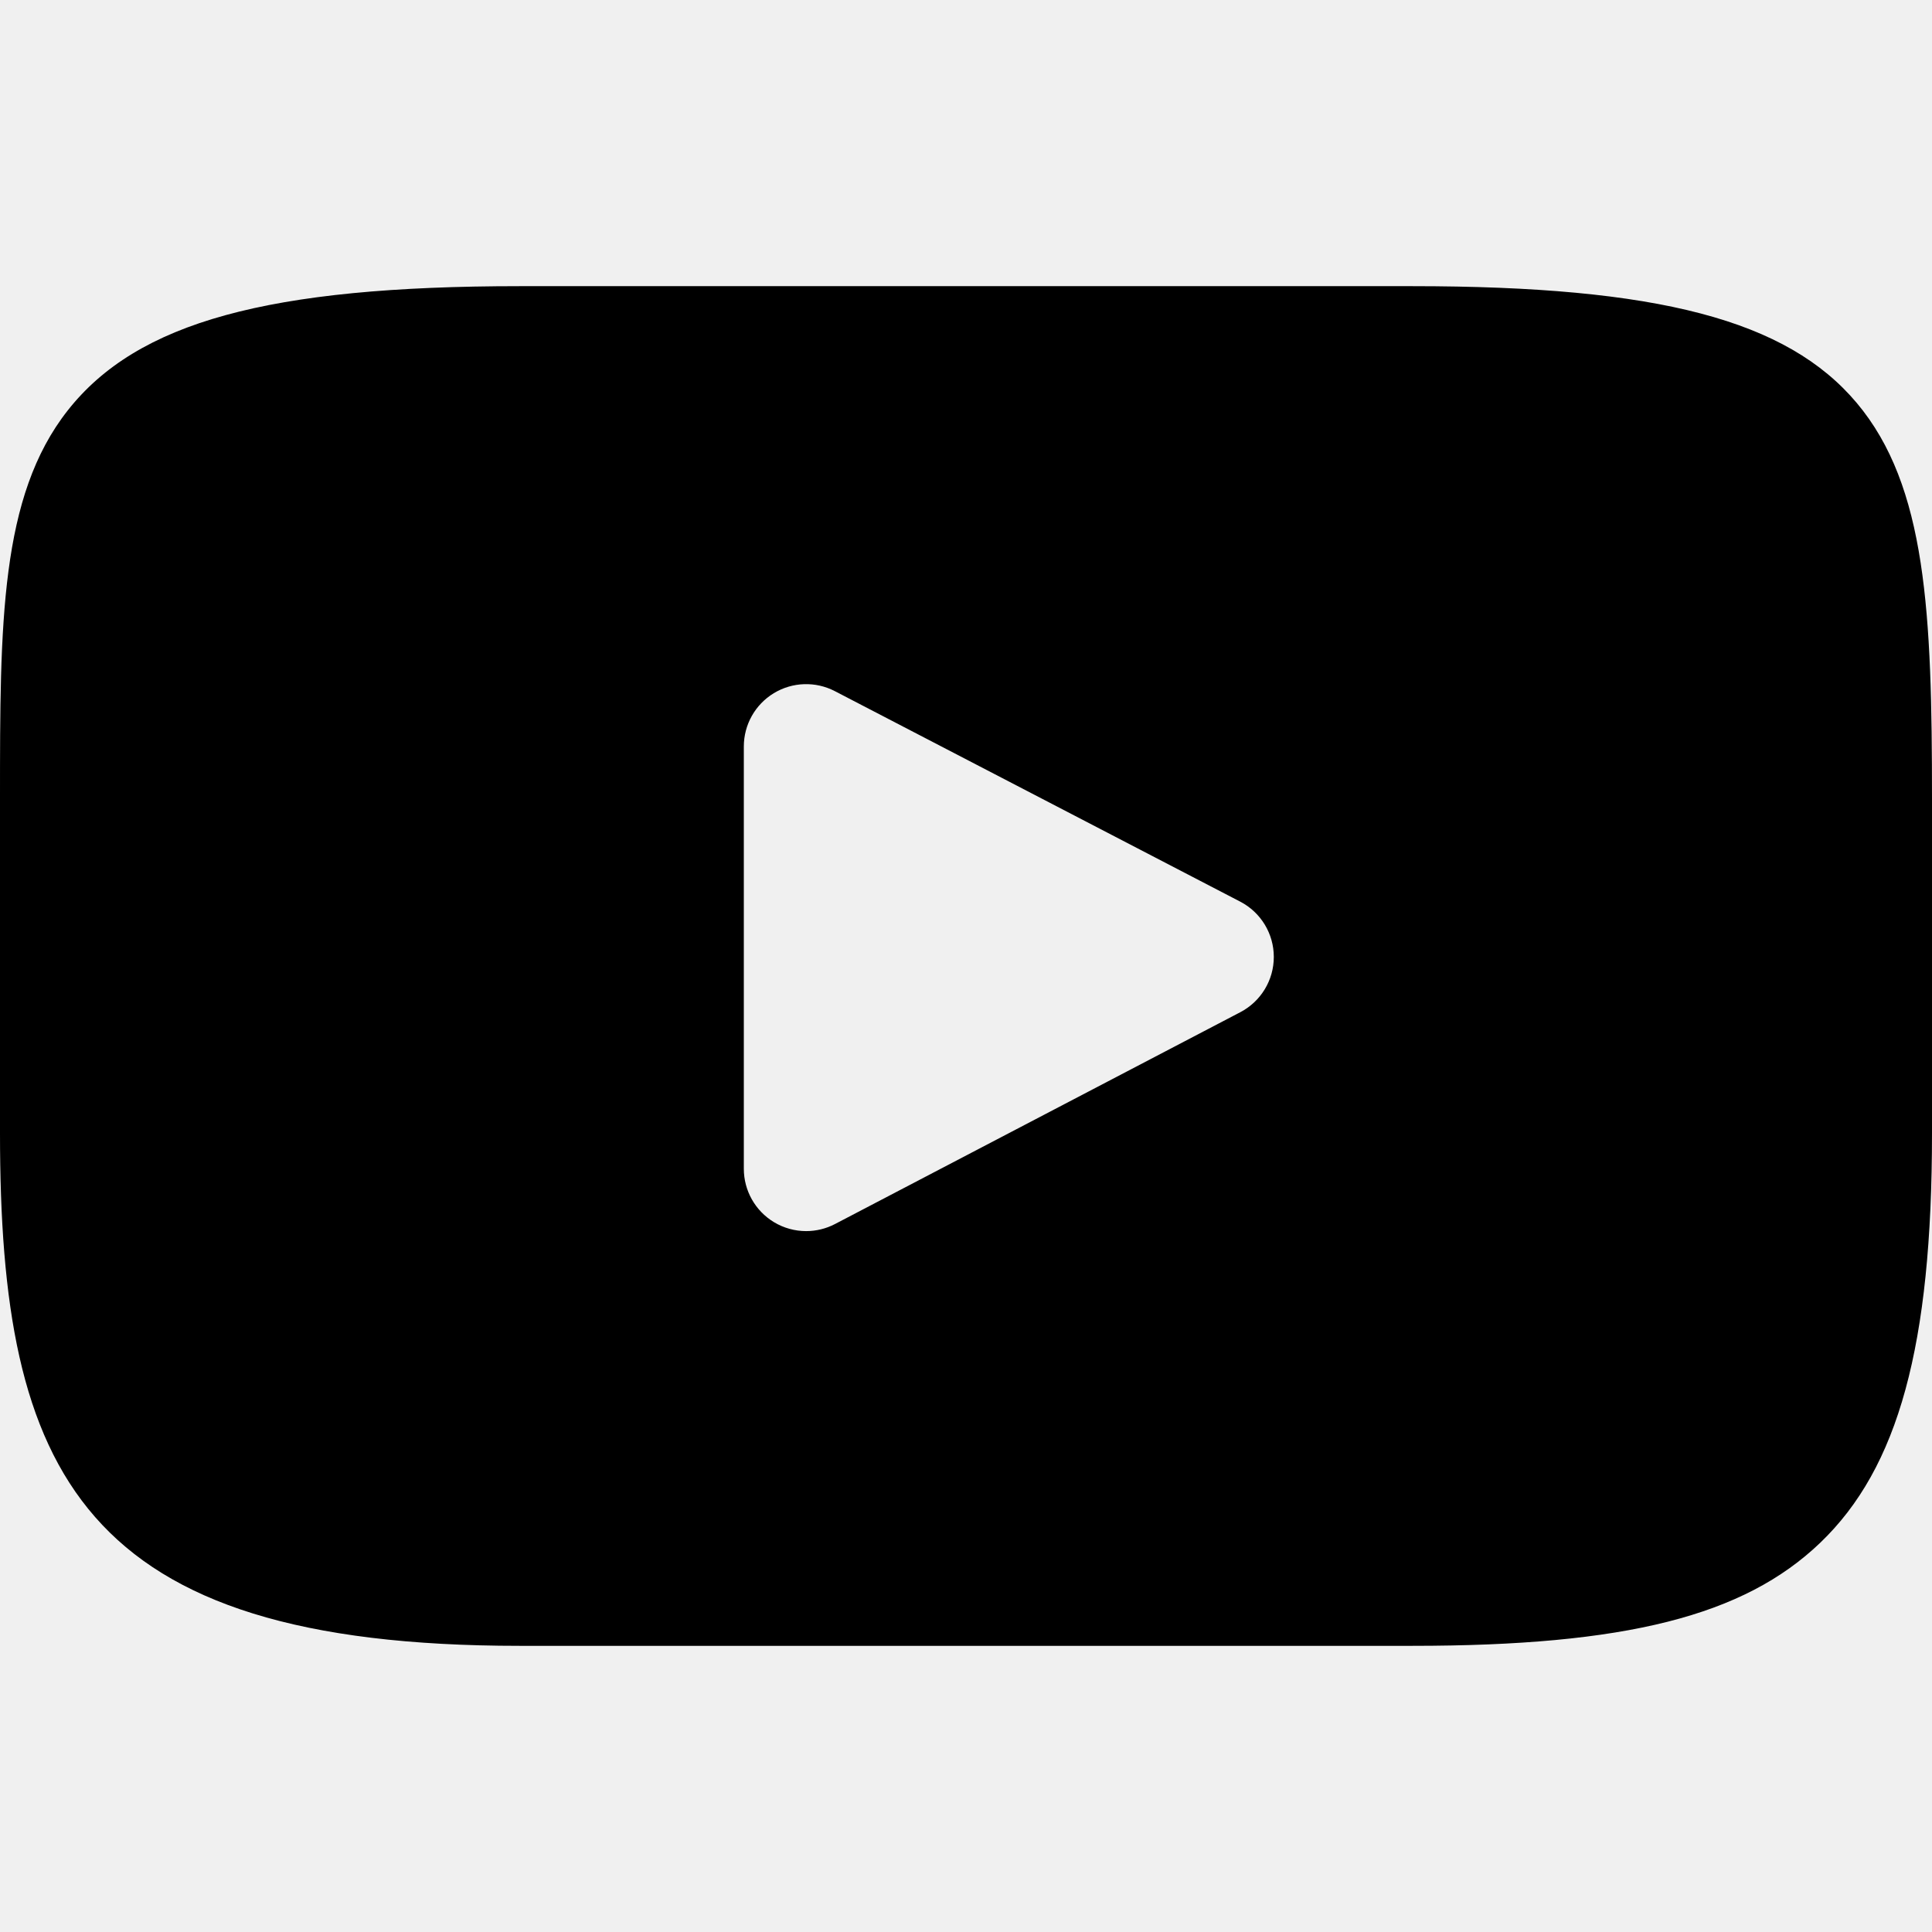
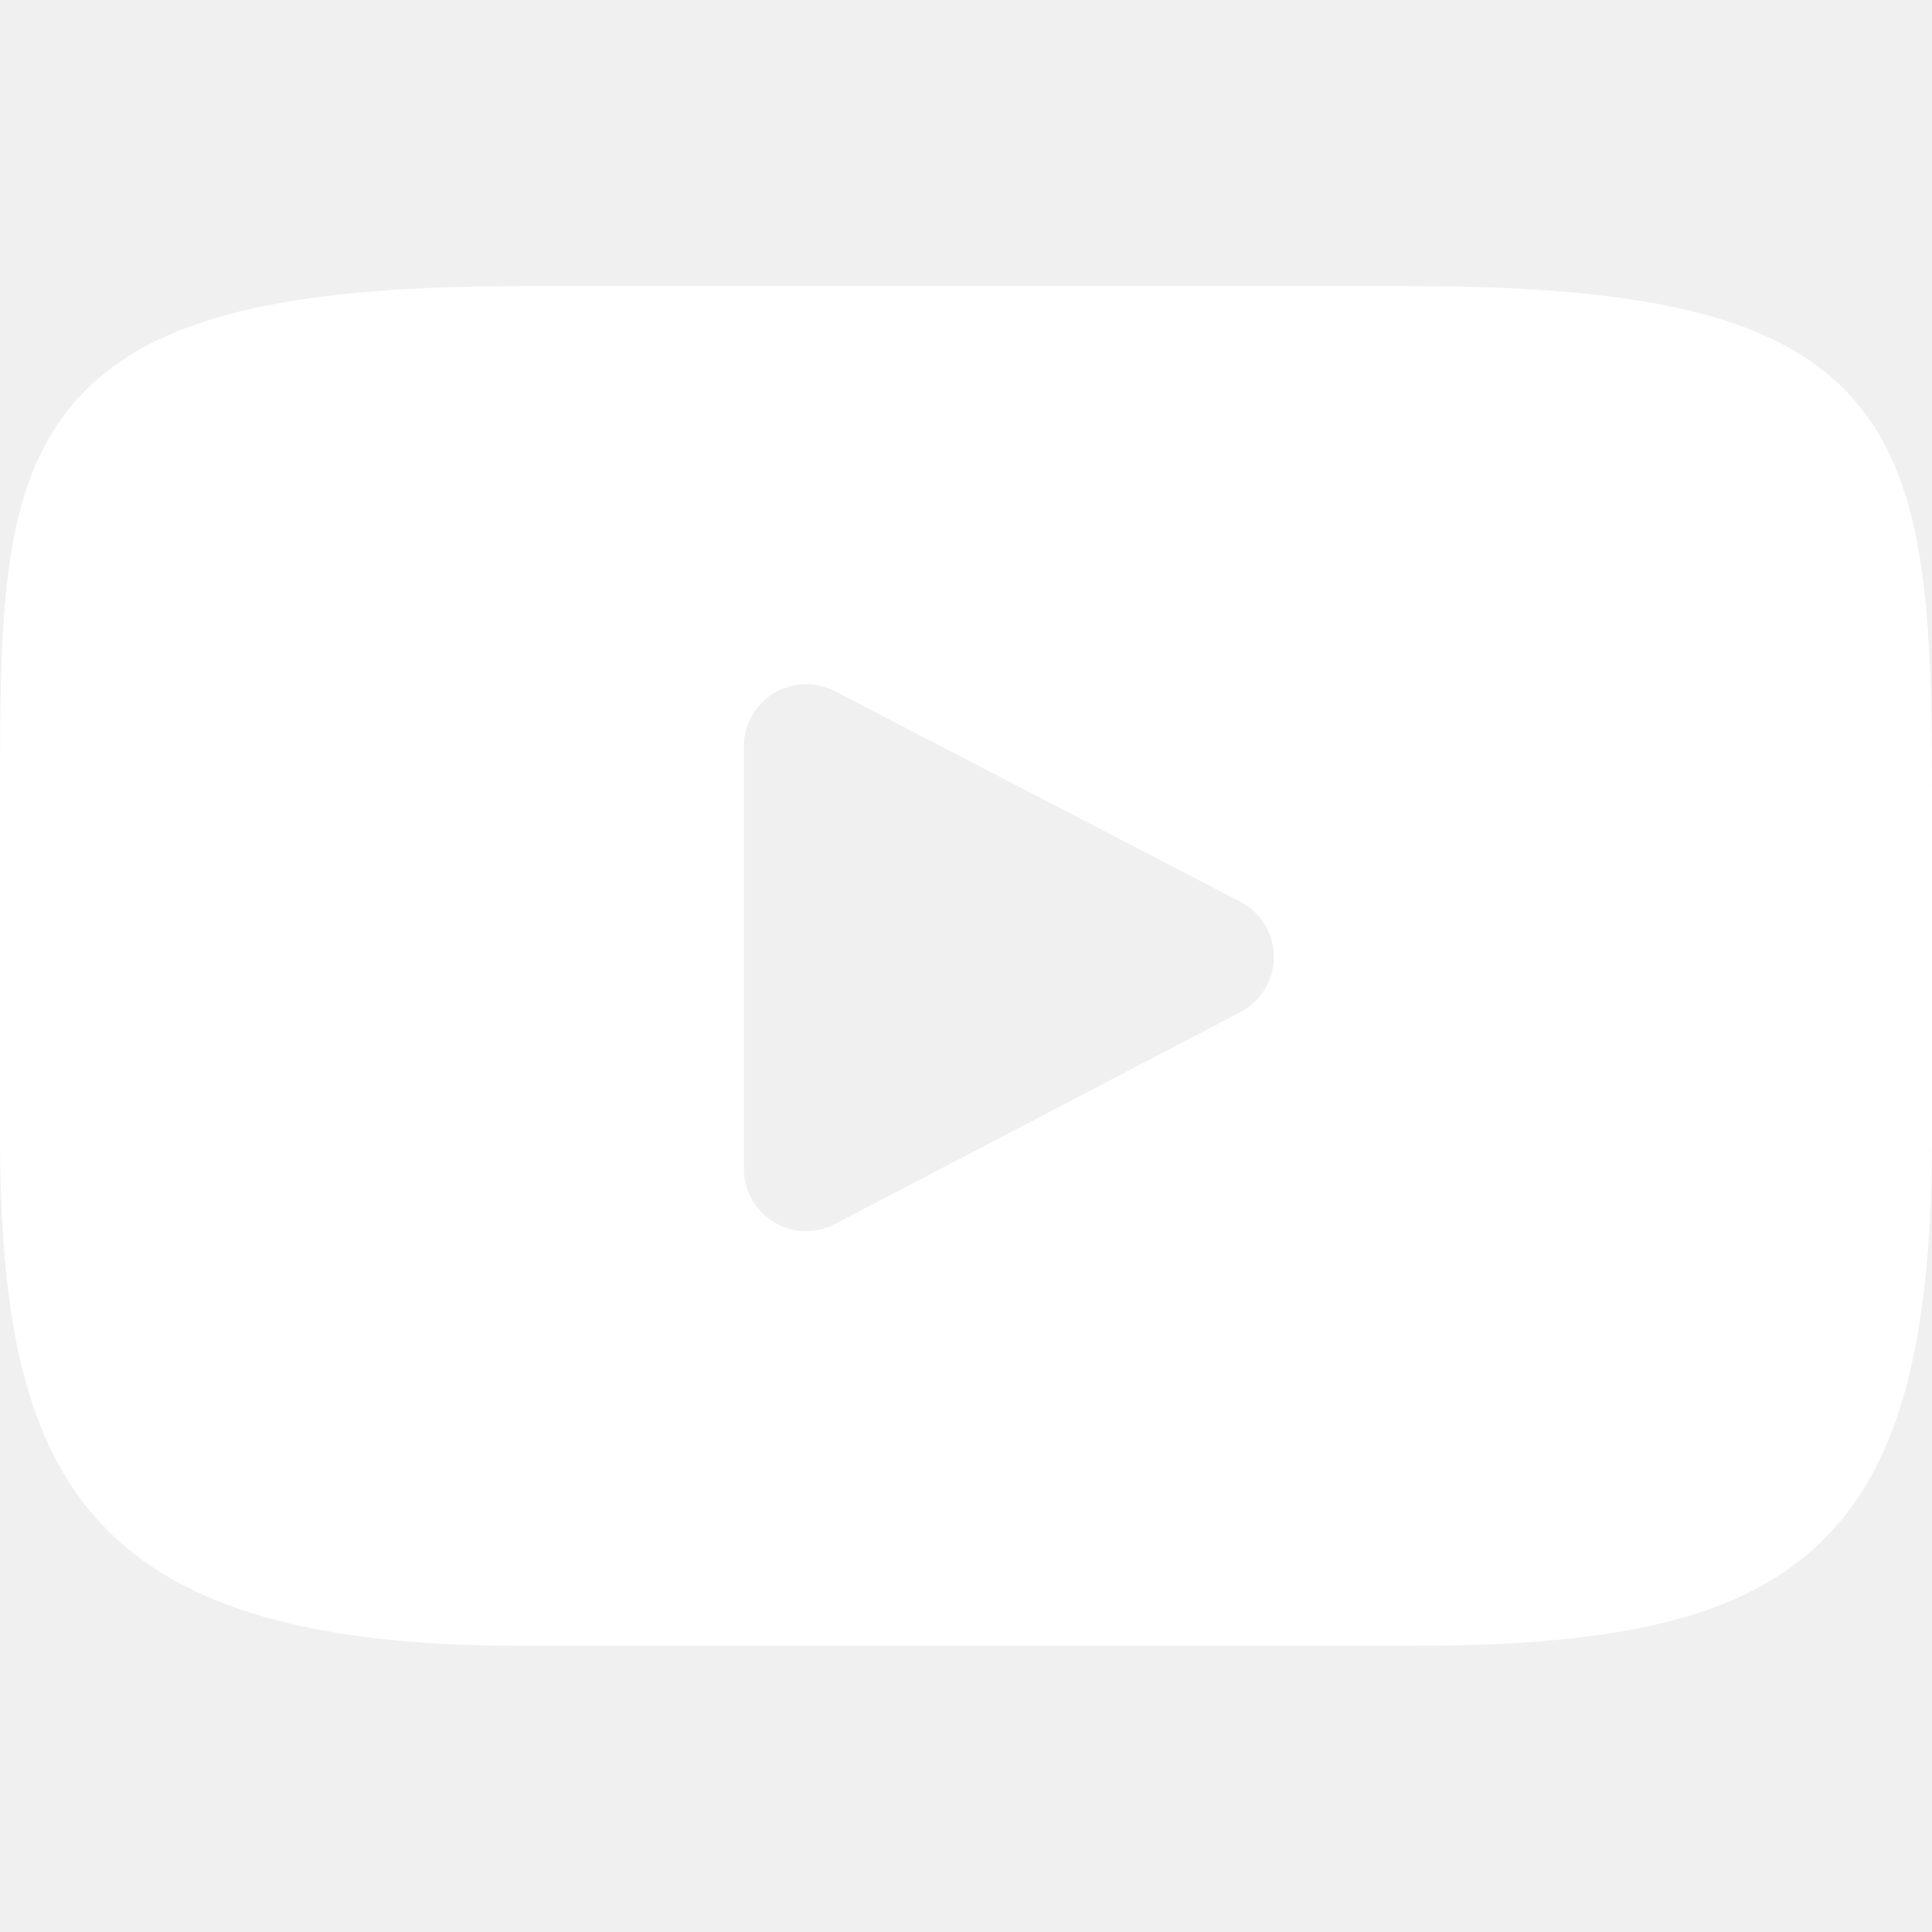
<svg xmlns="http://www.w3.org/2000/svg" version="1.1" id="Layer_1" x="0px" y="0px" height="24" width="24" viewBox="0 0 310 310" style="enable-background:new 0 0 310 310;" xml:space="preserve">
  <g id="XMLID_822_">
-     <path id="XMLID_823_" d="M297.917,64.645c-11.19-13.302-31.85-18.728-71.306-18.728H83.386c-40.359,0-61.369,5.776-72.517,19.938   C0,79.663,0,100.008,0,128.166v53.669c0,54.551,12.896,82.248,83.386,82.248h143.226c34.216,0,53.176-4.788,65.442-16.527   C304.633,235.518,310,215.863,310,181.835v-53.669C310,98.471,309.159,78.006,297.917,64.645z M199.021,162.41l-65.038,33.991   c-1.454,0.76-3.044,1.137-4.632,1.137c-1.798,0-3.592-0.484-5.181-1.446c-2.992-1.813-4.819-5.056-4.819-8.554v-67.764   c0-3.492,1.822-6.732,4.808-8.546c2.987-1.814,6.702-1.938,9.801-0.328l65.038,33.772c3.309,1.718,5.387,5.134,5.392,8.861   C204.394,157.263,202.325,160.684,199.021,162.41z" />
+     <path fill="#ffffff" id="XMLID_823_" d="M297.917,64.645c-11.19-13.302-31.85-18.728-71.306-18.728H83.386c-40.359,0-61.369,5.776-72.517,19.938   C0,79.663,0,100.008,0,128.166v53.669c0,54.551,12.896,82.248,83.386,82.248h143.226c34.216,0,53.176-4.788,65.442-16.527   C304.633,235.518,310,215.863,310,181.835v-53.669C310,98.471,309.159,78.006,297.917,64.645z M199.021,162.41l-65.038,33.991   c-1.454,0.76-3.044,1.137-4.632,1.137c-1.798,0-3.592-0.484-5.181-1.446c-2.992-1.813-4.819-5.056-4.819-8.554v-67.764   c0-3.492,1.822-6.732,4.808-8.546c2.987-1.814,6.702-1.938,9.801-0.328l65.038,33.772c3.309,1.718,5.387,5.134,5.392,8.861   C204.394,157.263,202.325,160.684,199.021,162.41z" />
  </g>
  <g>
</g>
  <g>
</g>
  <g>
</g>
  <g>
</g>
  <g>
</g>
  <g>
</g>
  <g>
</g>
  <g>
</g>
  <g>
</g>
  <g>
</g>
  <g>
</g>
  <g>
</g>
  <g>
</g>
  <g>
</g>
  <g>
</g>
</svg>
